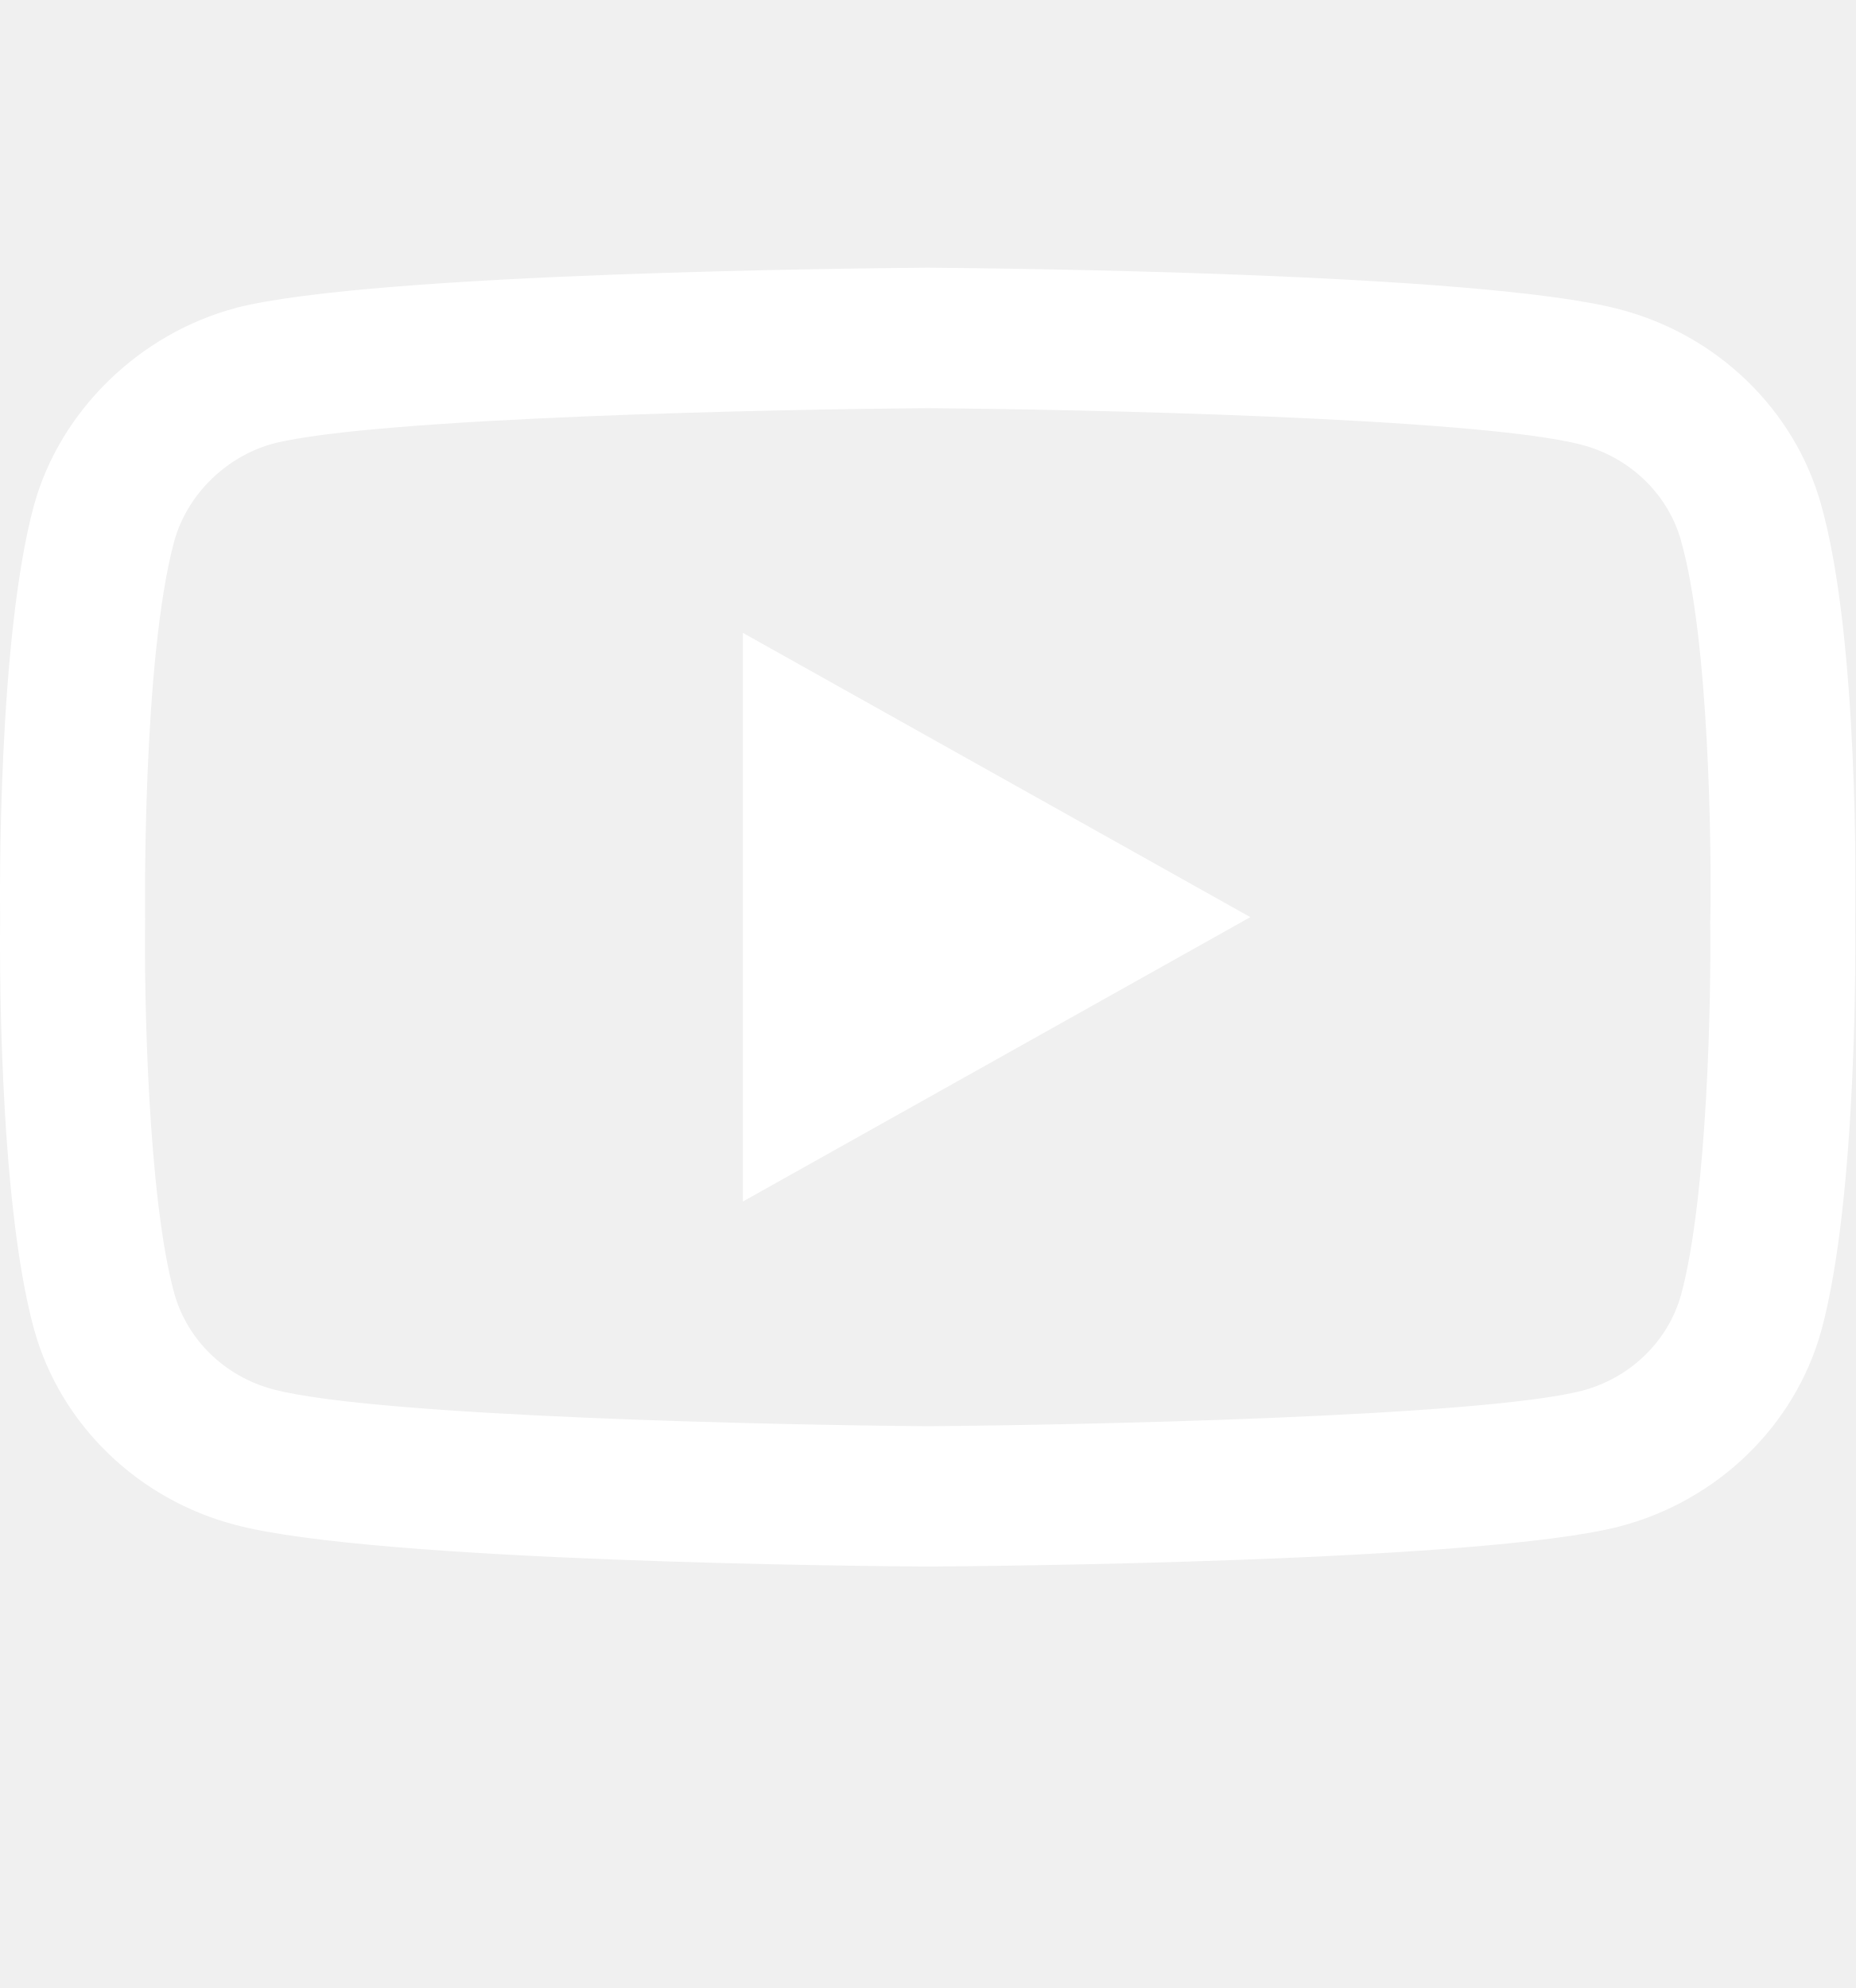
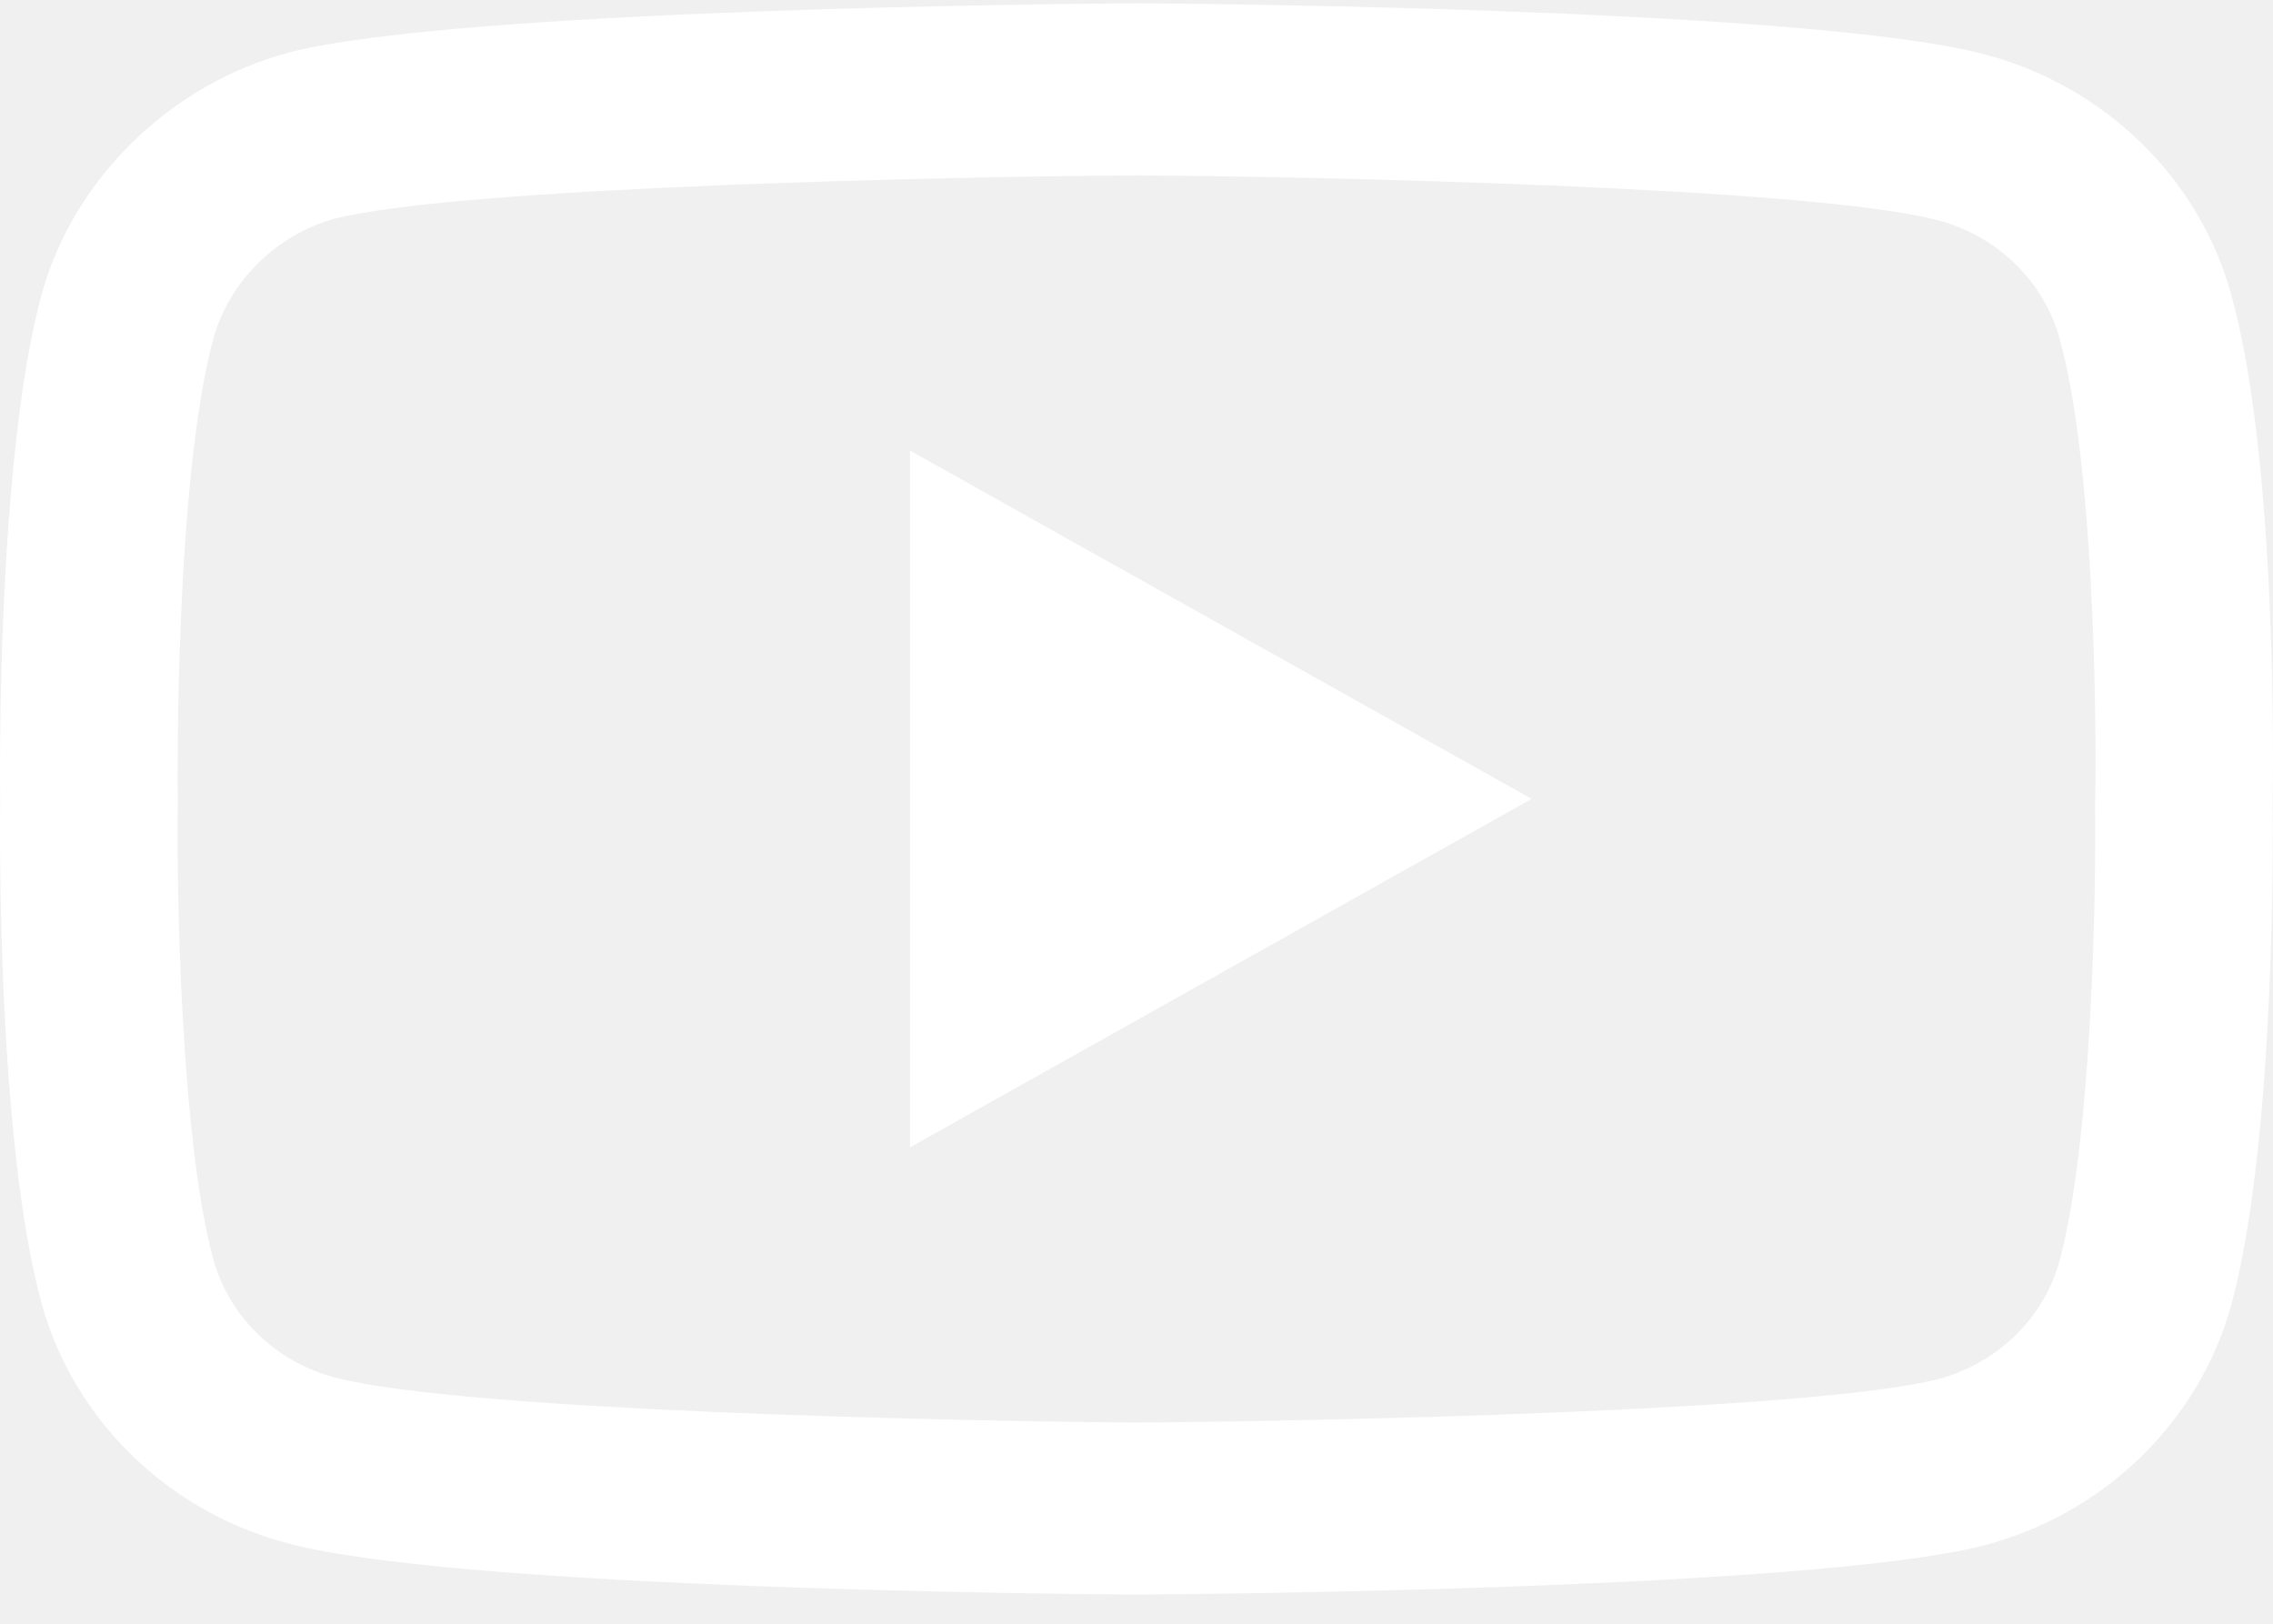
- <svg xmlns="http://www.w3.org/2000/svg" width="14" height="15" viewBox="0 0 14 15" fill="none">
-   <mask id="mask0" mask-type="alpha" maskUnits="userSpaceOnUse" x="0" y="0" width="14" height="15">
-     <rect y="0.02" width="14" height="14" fill="#C4C4C4" />
-   </mask>
-   <g mask="url(#mask0)">
-     <path fill-rule="evenodd" clip-rule="evenodd" d="M7 11.82H6.996C6.573 11.818 2.839 11.785 1.781 11.507C1.041 11.315 0.458 10.75 0.258 10.034C-0.019 9.027 -0.001 7.088 0.001 6.934C-0.001 6.78 -0.019 4.825 0.257 3.81L0.258 3.807C0.455 3.099 1.052 2.517 1.779 2.324L1.784 2.322C2.831 2.056 6.572 2.023 6.996 2.02H7.003C7.427 2.023 11.171 2.056 12.22 2.334C12.957 2.526 13.54 3.09 13.74 3.805C14.028 4.821 14.001 6.78 13.998 6.945C14 7.108 14.017 9.029 13.742 10.041L13.741 10.044C13.541 10.76 12.958 11.325 12.218 11.518L12.215 11.519C11.169 11.785 7.427 11.818 7.003 11.82H7ZM1.315 4.082C1.073 4.973 1.094 6.889 1.095 6.926L1.095 6.941C1.087 7.476 1.113 9.025 1.315 9.759C1.413 10.111 1.7 10.389 2.065 10.484C2.846 10.689 5.888 10.753 7 10.761C8.114 10.753 11.16 10.691 11.935 10.494C12.299 10.399 12.586 10.121 12.684 9.77C12.886 9.025 12.912 7.483 12.904 6.951L12.905 6.934C12.915 6.393 12.895 4.825 12.685 4.085L12.685 4.083C12.587 3.73 12.299 3.451 11.934 3.356C11.161 3.152 8.114 3.087 7 3.08C5.886 3.087 2.843 3.15 2.065 3.346C1.707 3.442 1.413 3.731 1.315 4.082ZM5.605 4.775V9.066L9.434 6.92L5.605 4.775Z" fill="white" />
-   </g>
+ <svg xmlns="http://www.w3.org/2000/svg" width="14" height="10" viewBox="0 0 14 10" fill="none">
+   <path fill-rule="evenodd" clip-rule="evenodd" d="M7 9.82H6.996C6.573 9.818 2.839 9.785 1.781 9.507C1.041 9.315 0.458 8.75 0.258 8.034C-0.019 7.027 -0.001 5.088 0.001 4.934C-0.001 4.78 -0.019 2.825 0.257 1.81L0.258 1.807C0.455 1.099 1.052 0.517 1.779 0.324L1.784 0.322C2.831 0.056 6.572 0.023 6.996 0.02H7.003C7.427 0.023 11.171 0.056 12.22 0.334C12.957 0.526 13.54 1.09 13.74 1.805C14.028 2.821 14.001 4.78 13.998 4.945C14 5.108 14.017 7.029 13.742 8.041L13.741 8.044C13.541 8.76 12.958 9.325 12.218 9.518L12.215 9.519C11.169 9.785 7.427 9.818 7.003 9.82H7ZM1.315 2.082C1.073 2.973 1.094 4.889 1.095 4.926L1.095 4.941C1.087 5.476 1.113 7.025 1.315 7.759C1.413 8.111 1.7 8.389 2.065 8.484C2.846 8.689 5.888 8.753 7 8.761C8.114 8.753 11.16 8.691 11.935 8.494C12.299 8.399 12.586 8.121 12.684 7.77C12.886 7.025 12.912 5.483 12.904 4.951L12.905 4.934C12.915 4.393 12.895 2.825 12.685 2.085L12.685 2.083C12.587 1.73 12.299 1.451 11.934 1.356C11.161 1.152 8.114 1.087 7 1.08C5.886 1.087 2.843 1.15 2.065 1.346C1.707 1.442 1.413 1.731 1.315 2.082ZM5.605 2.775V7.066L9.434 4.92L5.605 2.775Z" fill="white" />
</svg>
